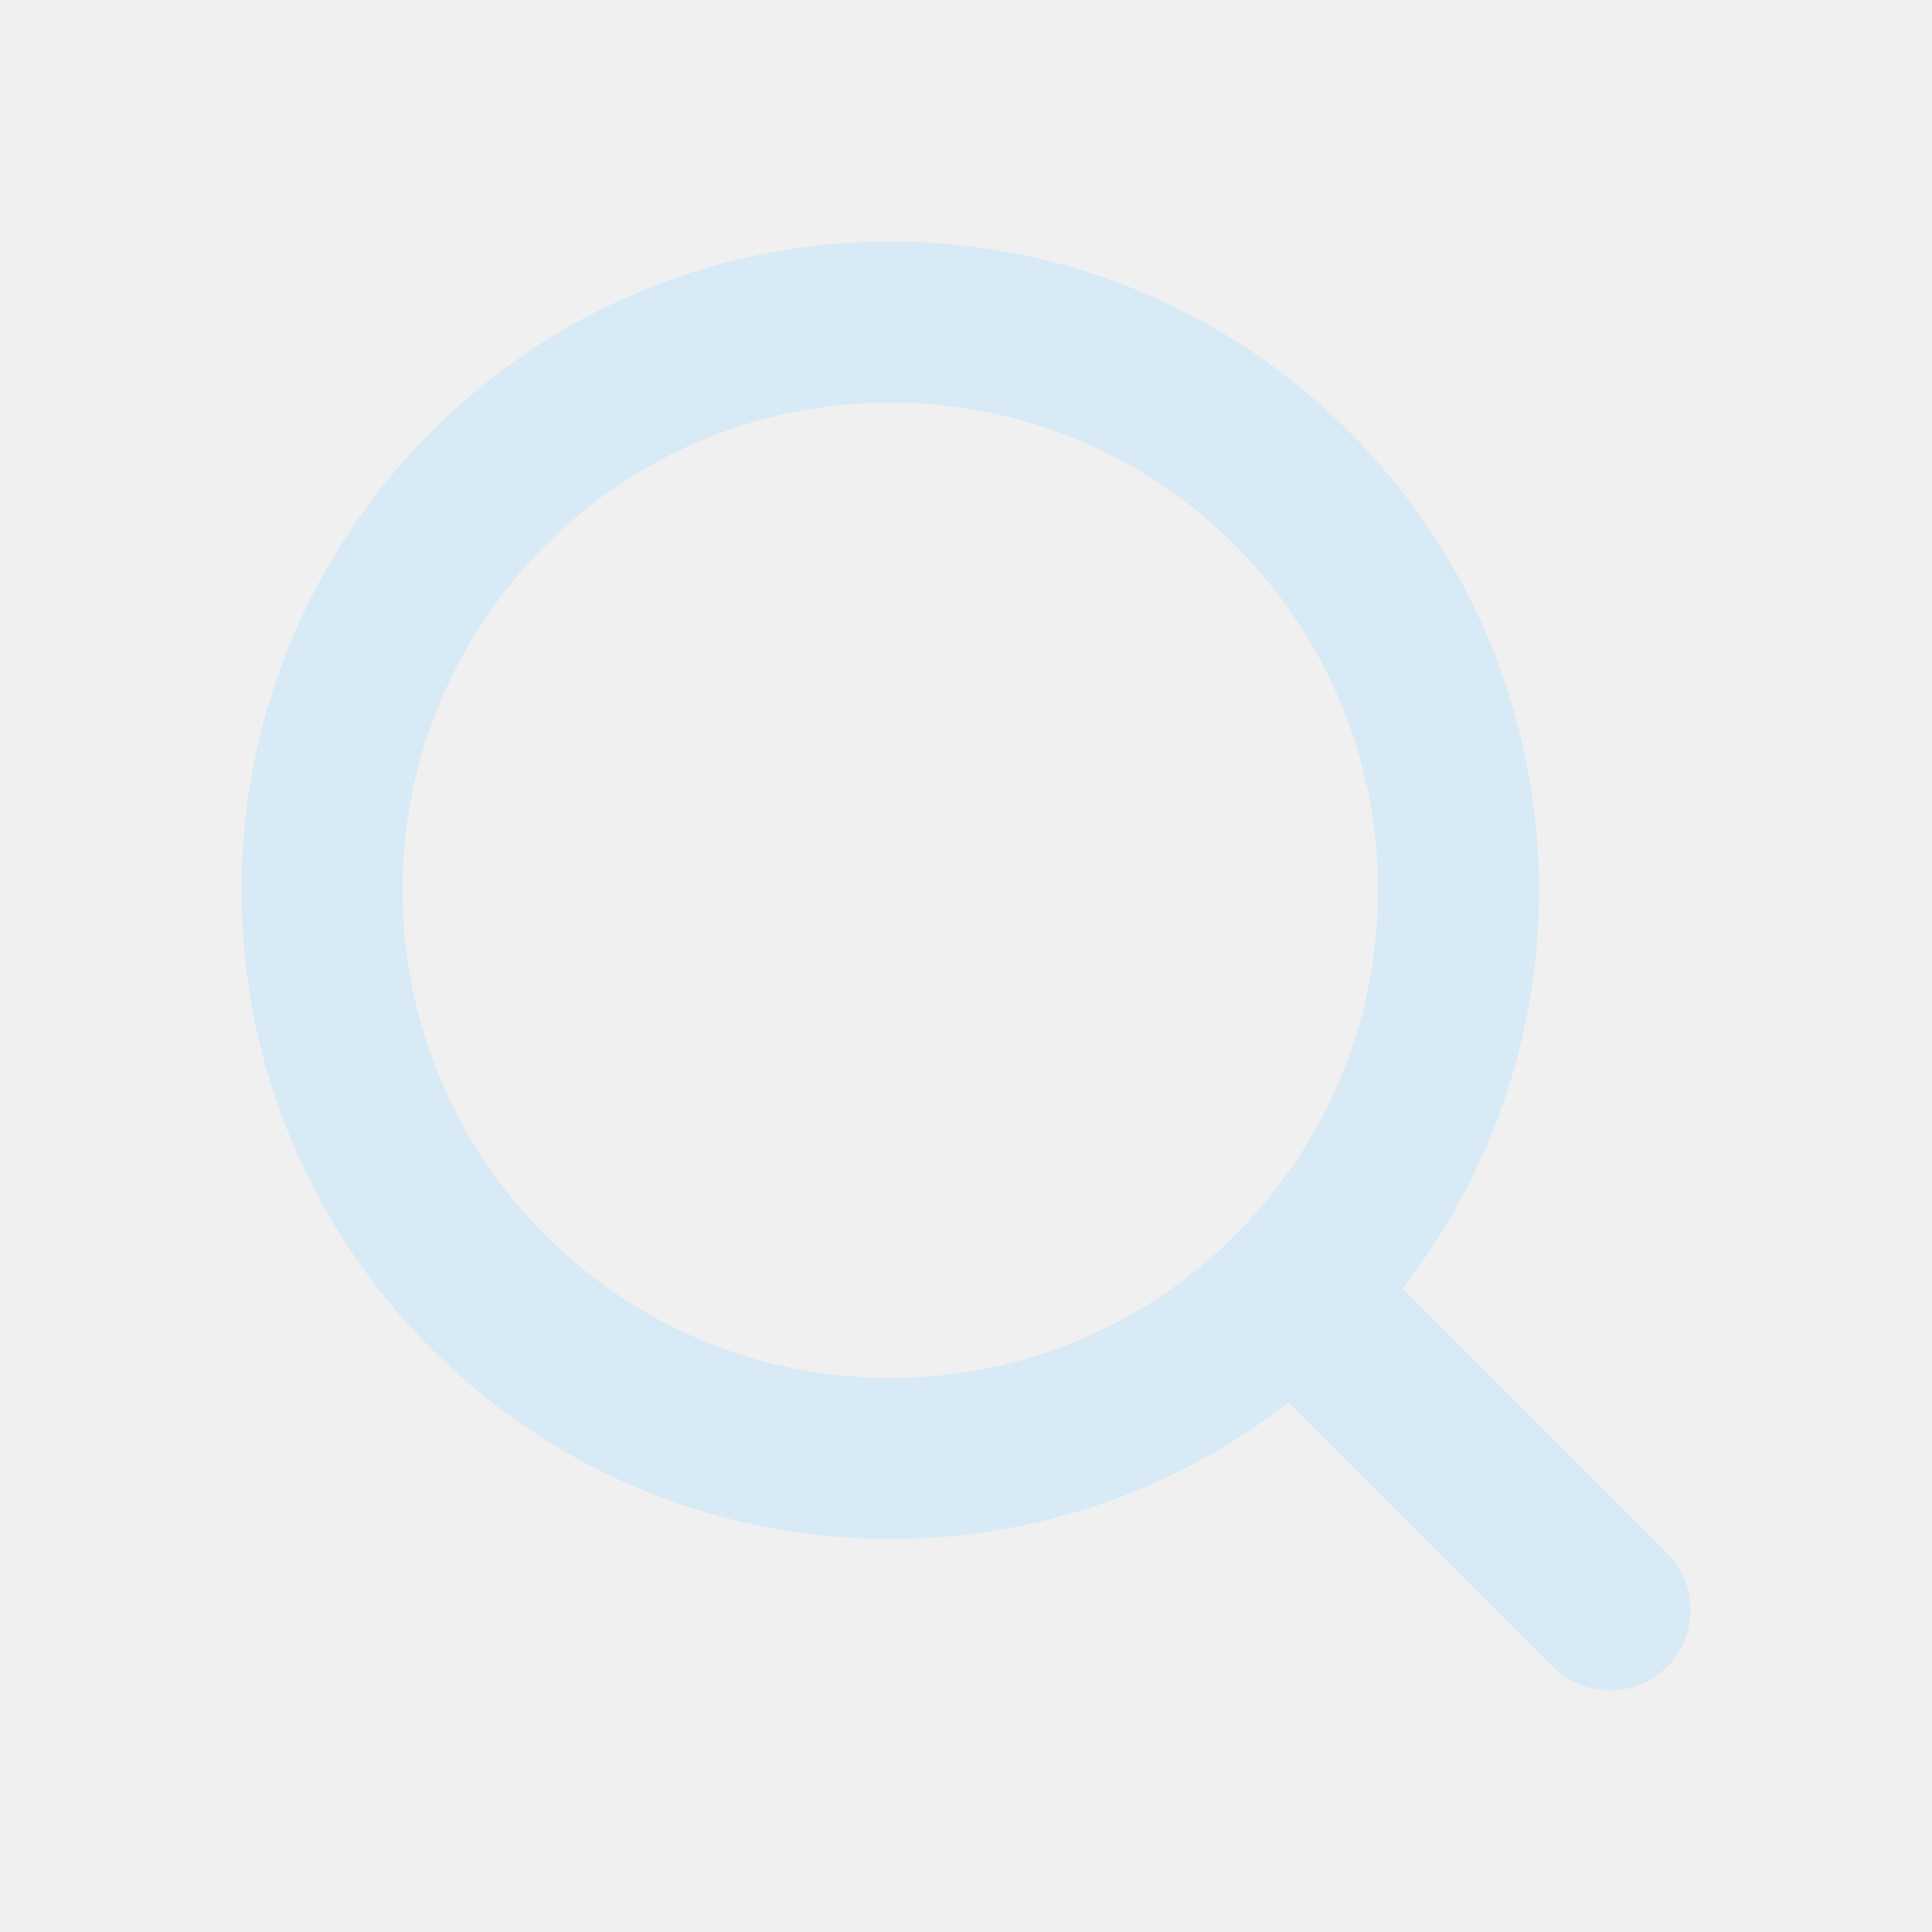
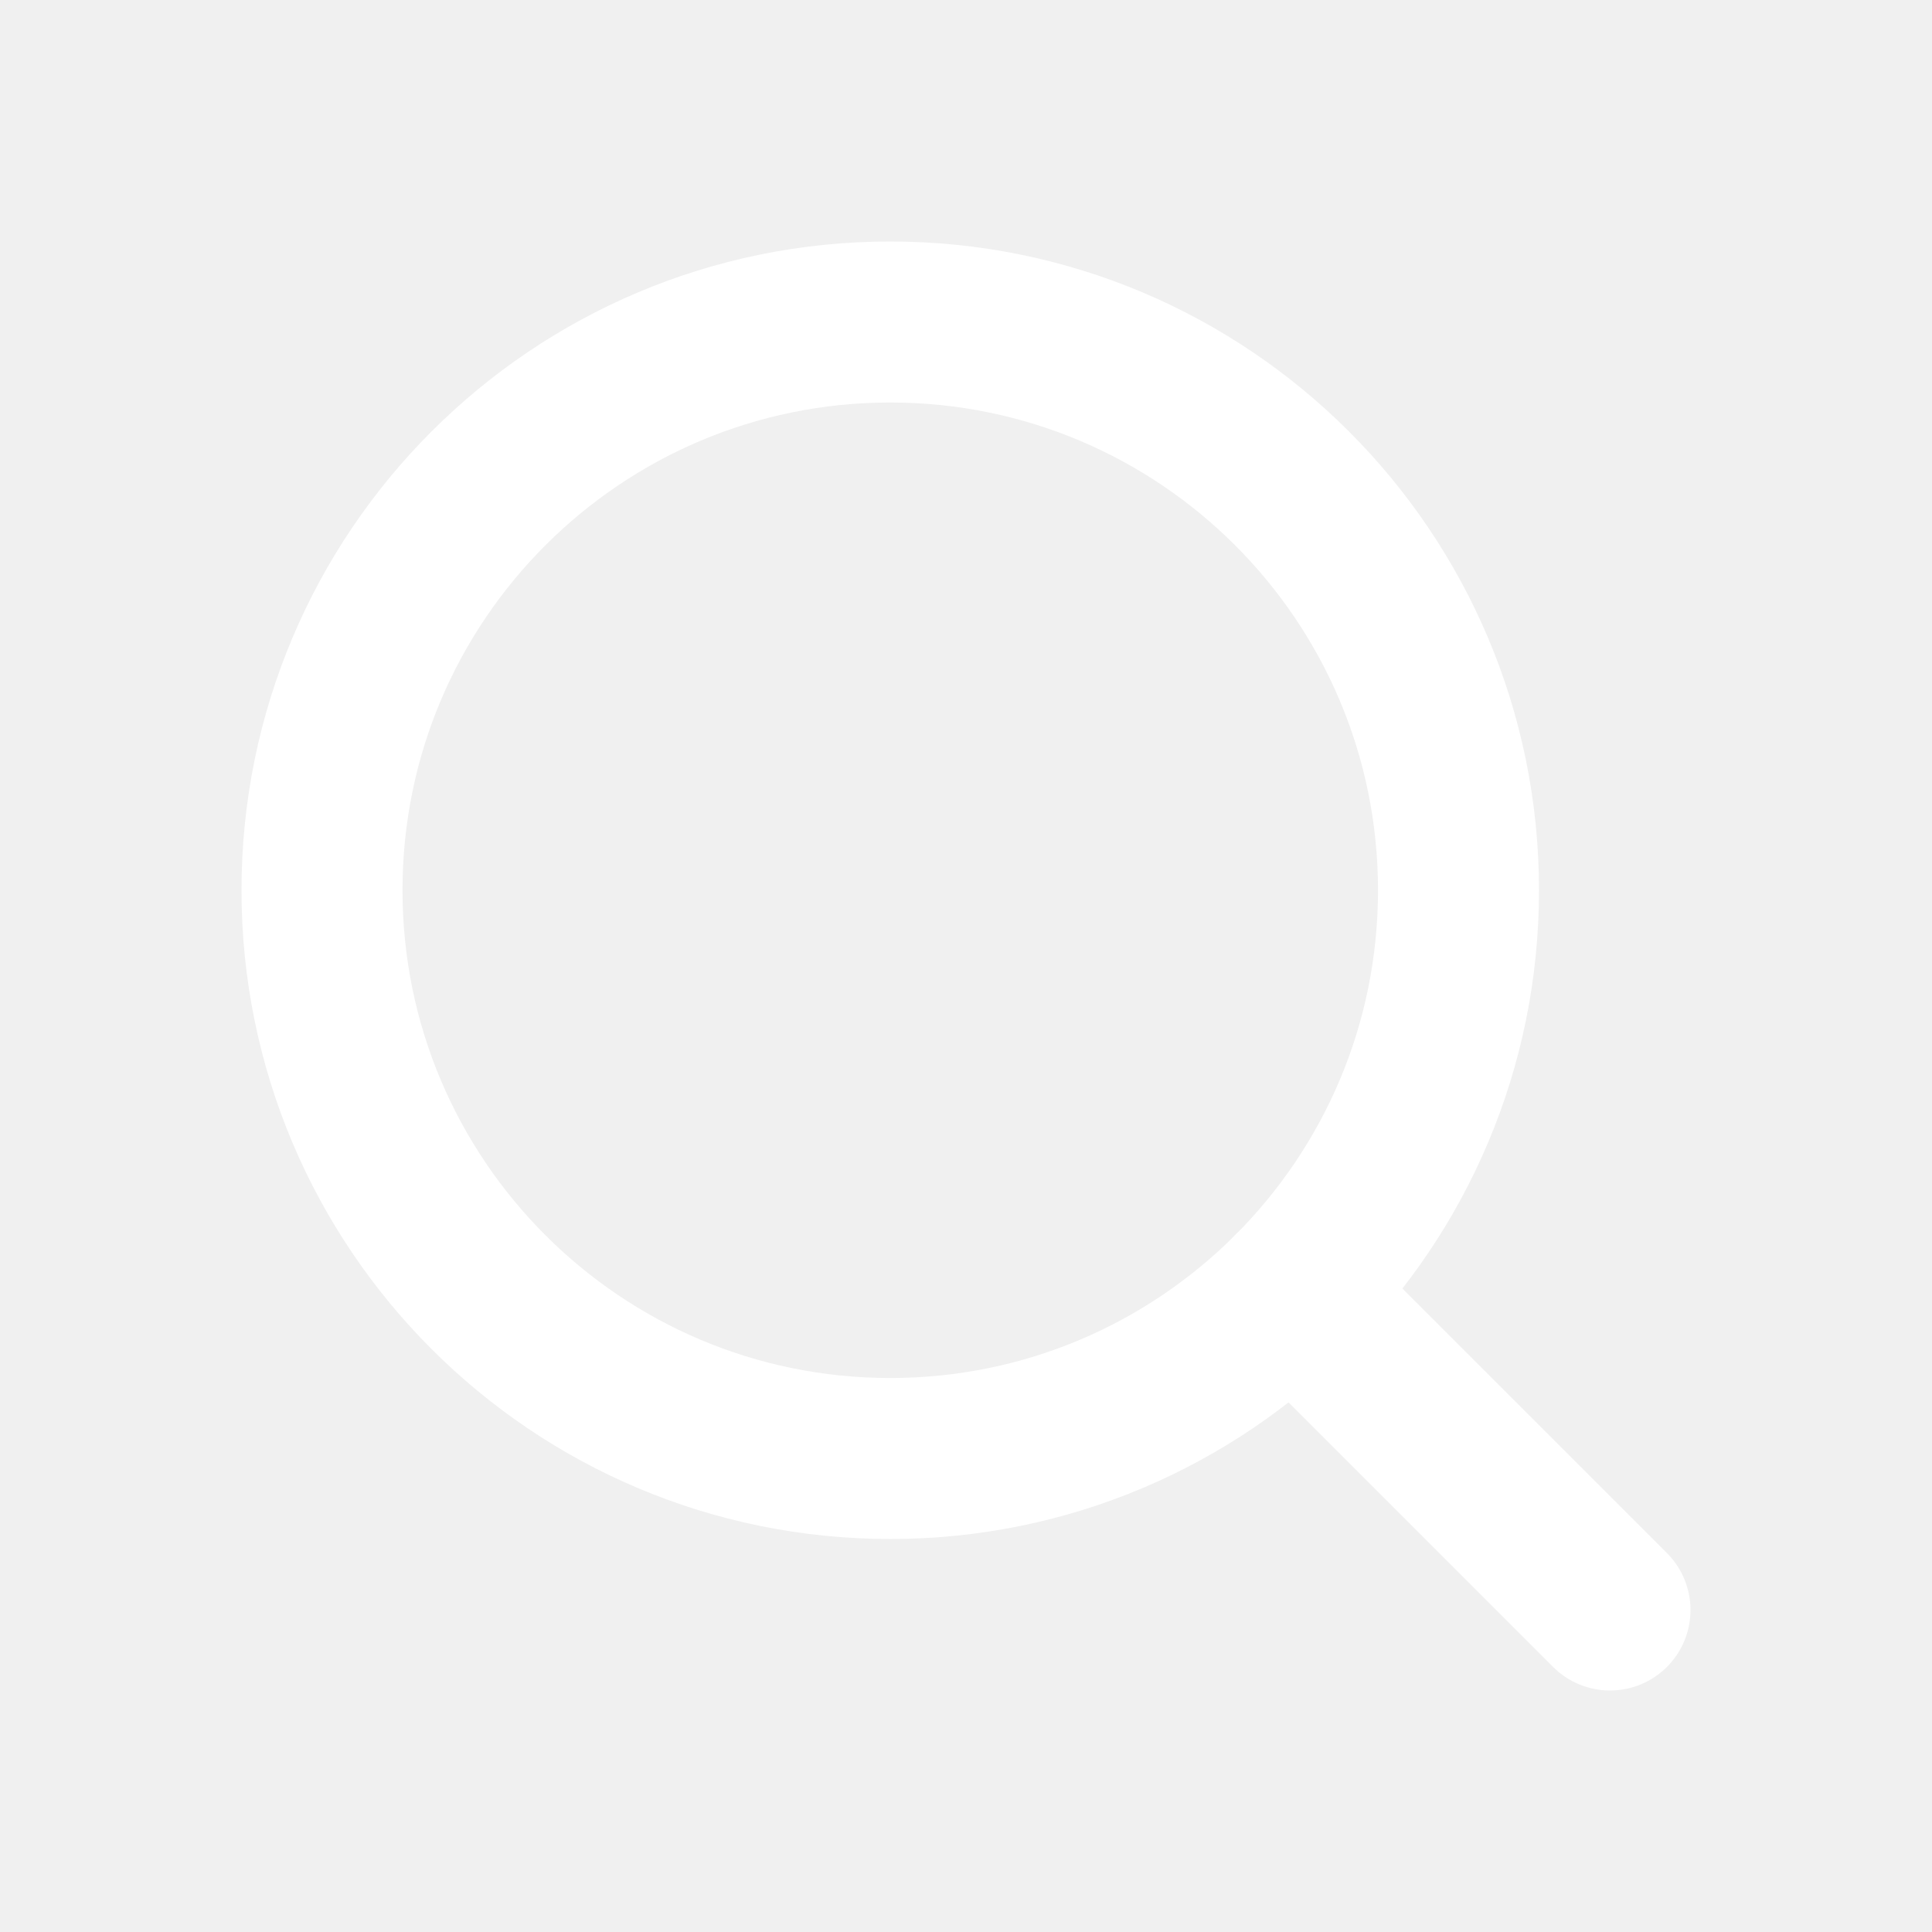
<svg xmlns="http://www.w3.org/2000/svg" width="24" height="24" viewBox="0 0 24 24" fill="none">
-   <path d="M11.059 18.118C14.958 18.118 18.118 14.958 18.118 11.059C18.118 7.16 14.958 4 11.059 4C7.16 4 4 7.16 4 11.059C4 14.958 7.16 18.118 11.059 18.118Z" stroke="#D7EAF6" stroke-width="2" stroke-linecap="round" stroke-linejoin="round" />
-   <path d="M20 20L16.05 16.05" stroke="#D7EAF6" stroke-width="2" stroke-linecap="round" stroke-linejoin="round" />
+   <path d="M11.059 18.118C14.958 18.118 18.118 14.958 18.118 11.059C18.118 7.16 14.958 4 11.059 4C7.16 4 4 7.16 4 11.059C4 14.958 7.16 18.118 11.059 18.118Z" stroke="white" stroke-width="2" stroke-linecap="round" stroke-linejoin="round" />
+   <path d="M20 20L16.05 16.05" stroke="white" stroke-width="2" stroke-linecap="round" stroke-linejoin="round" />
</svg>
